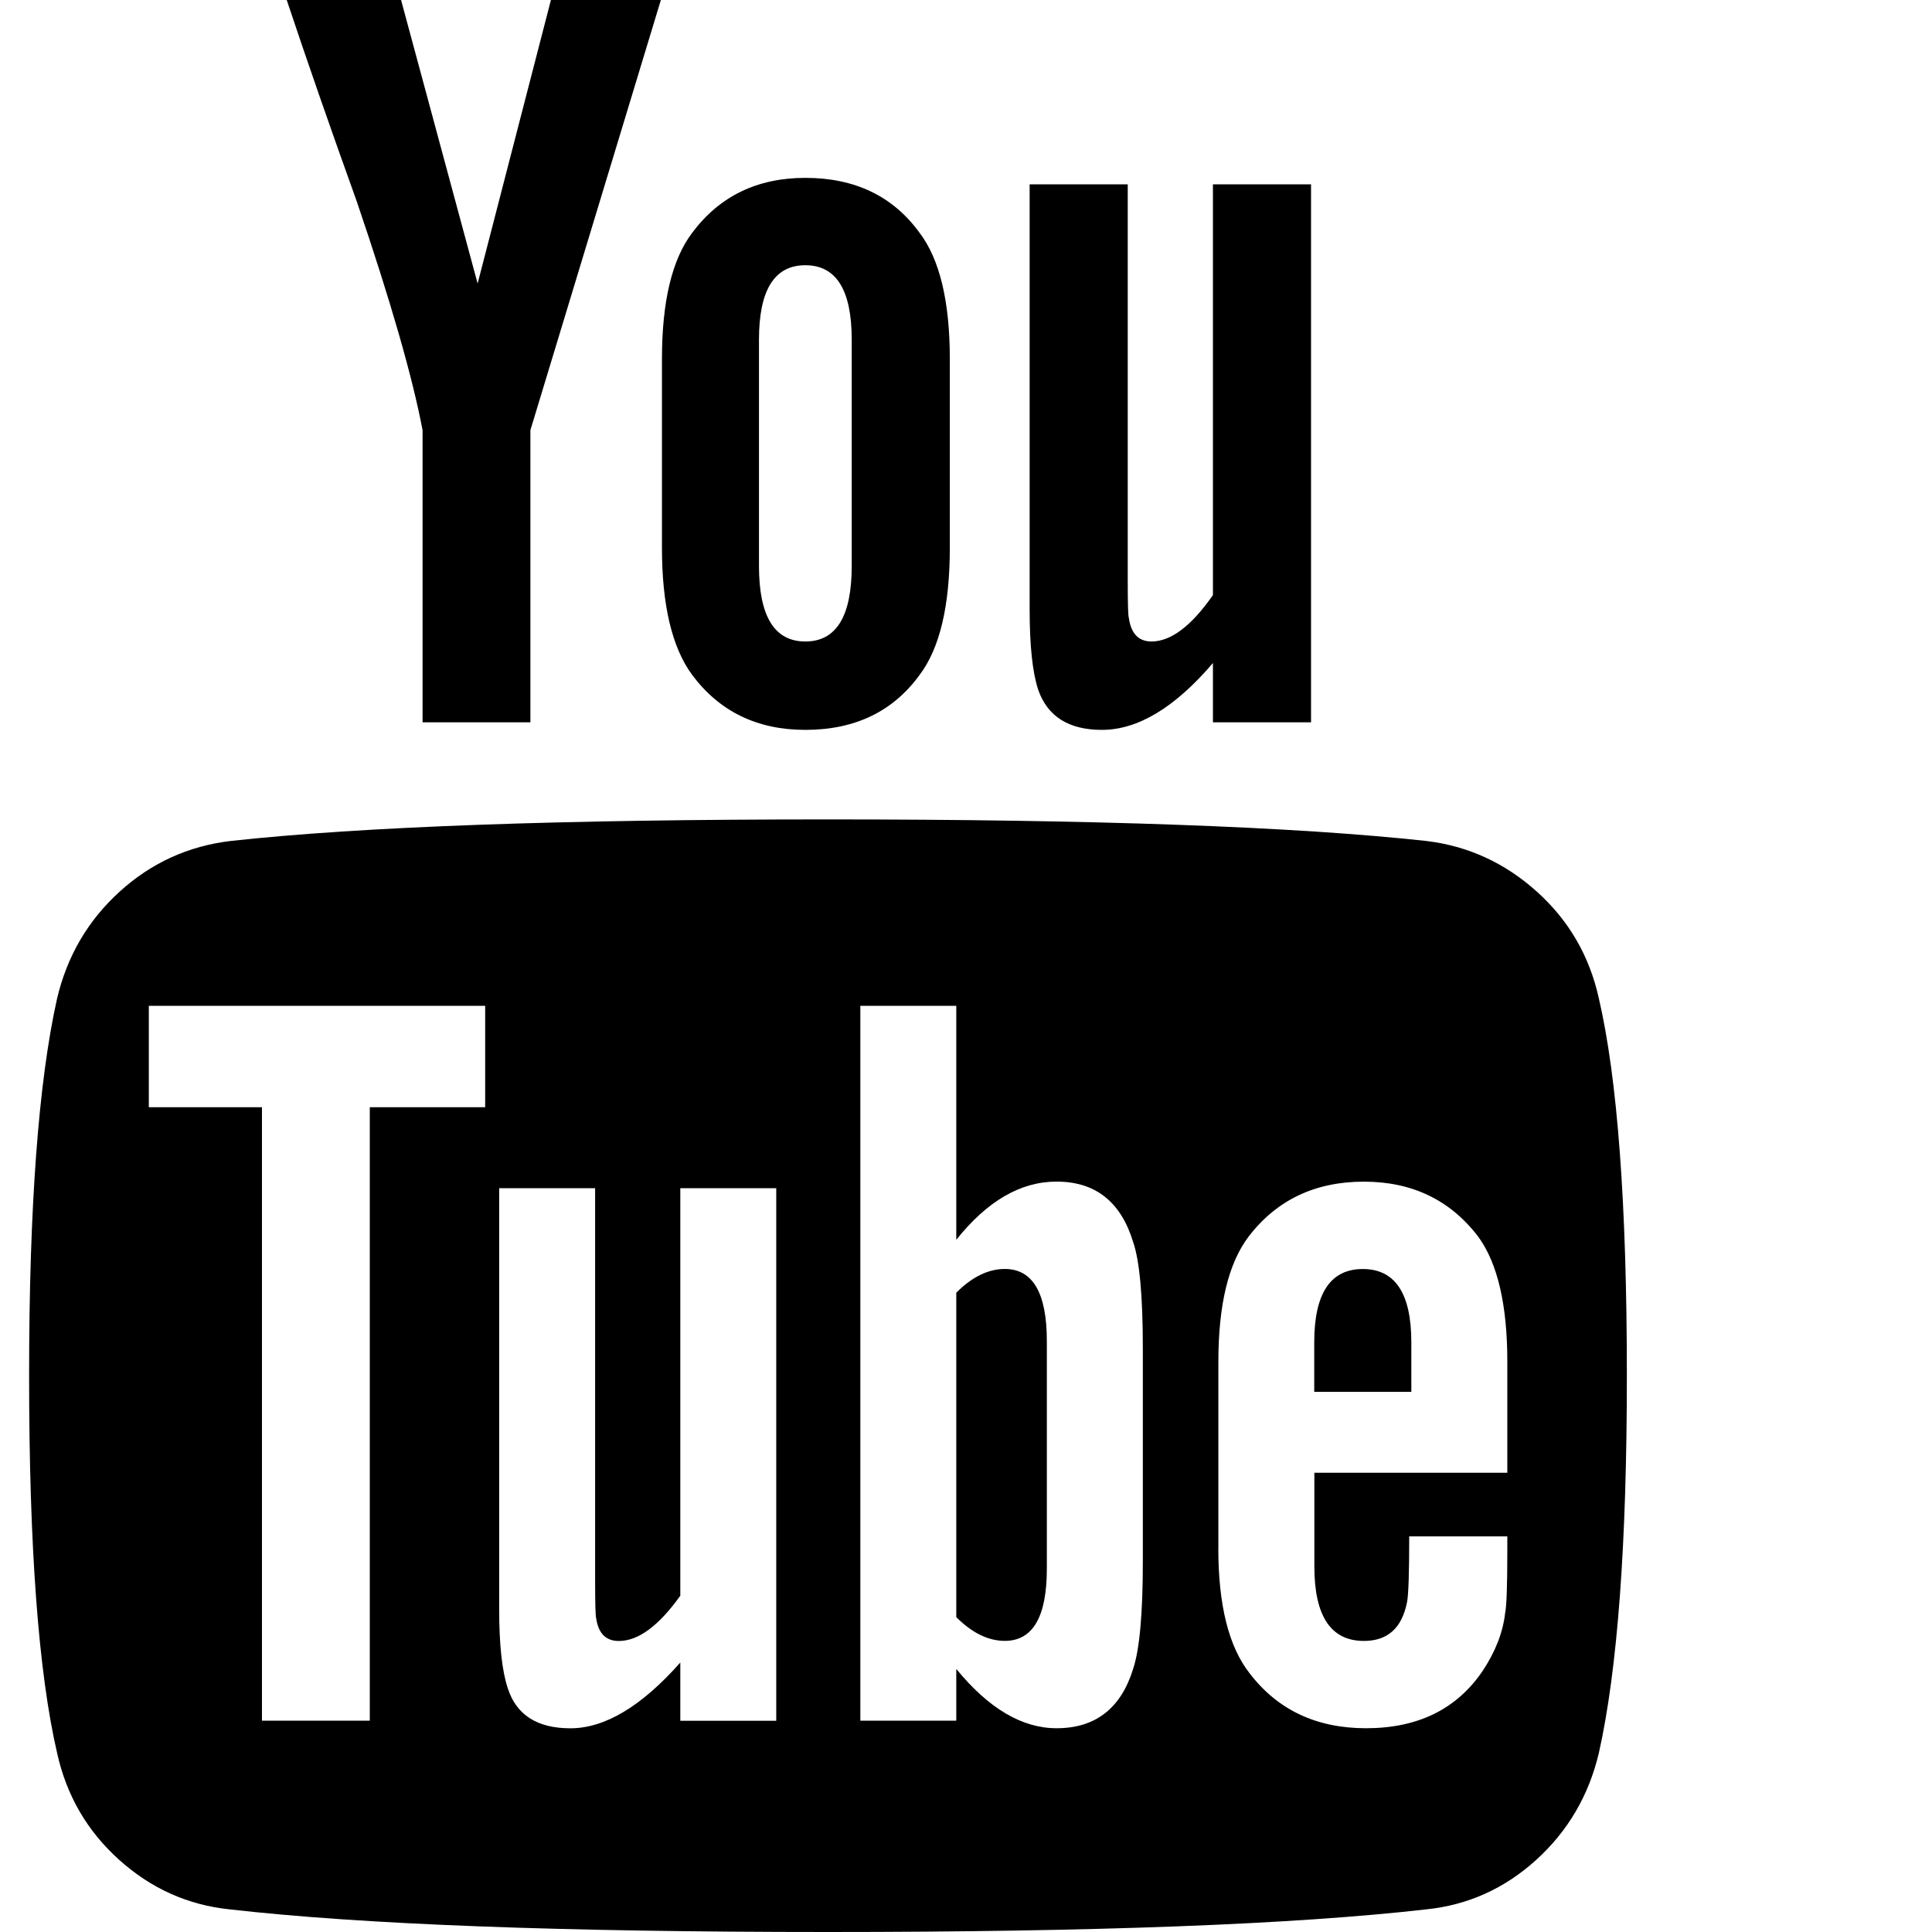
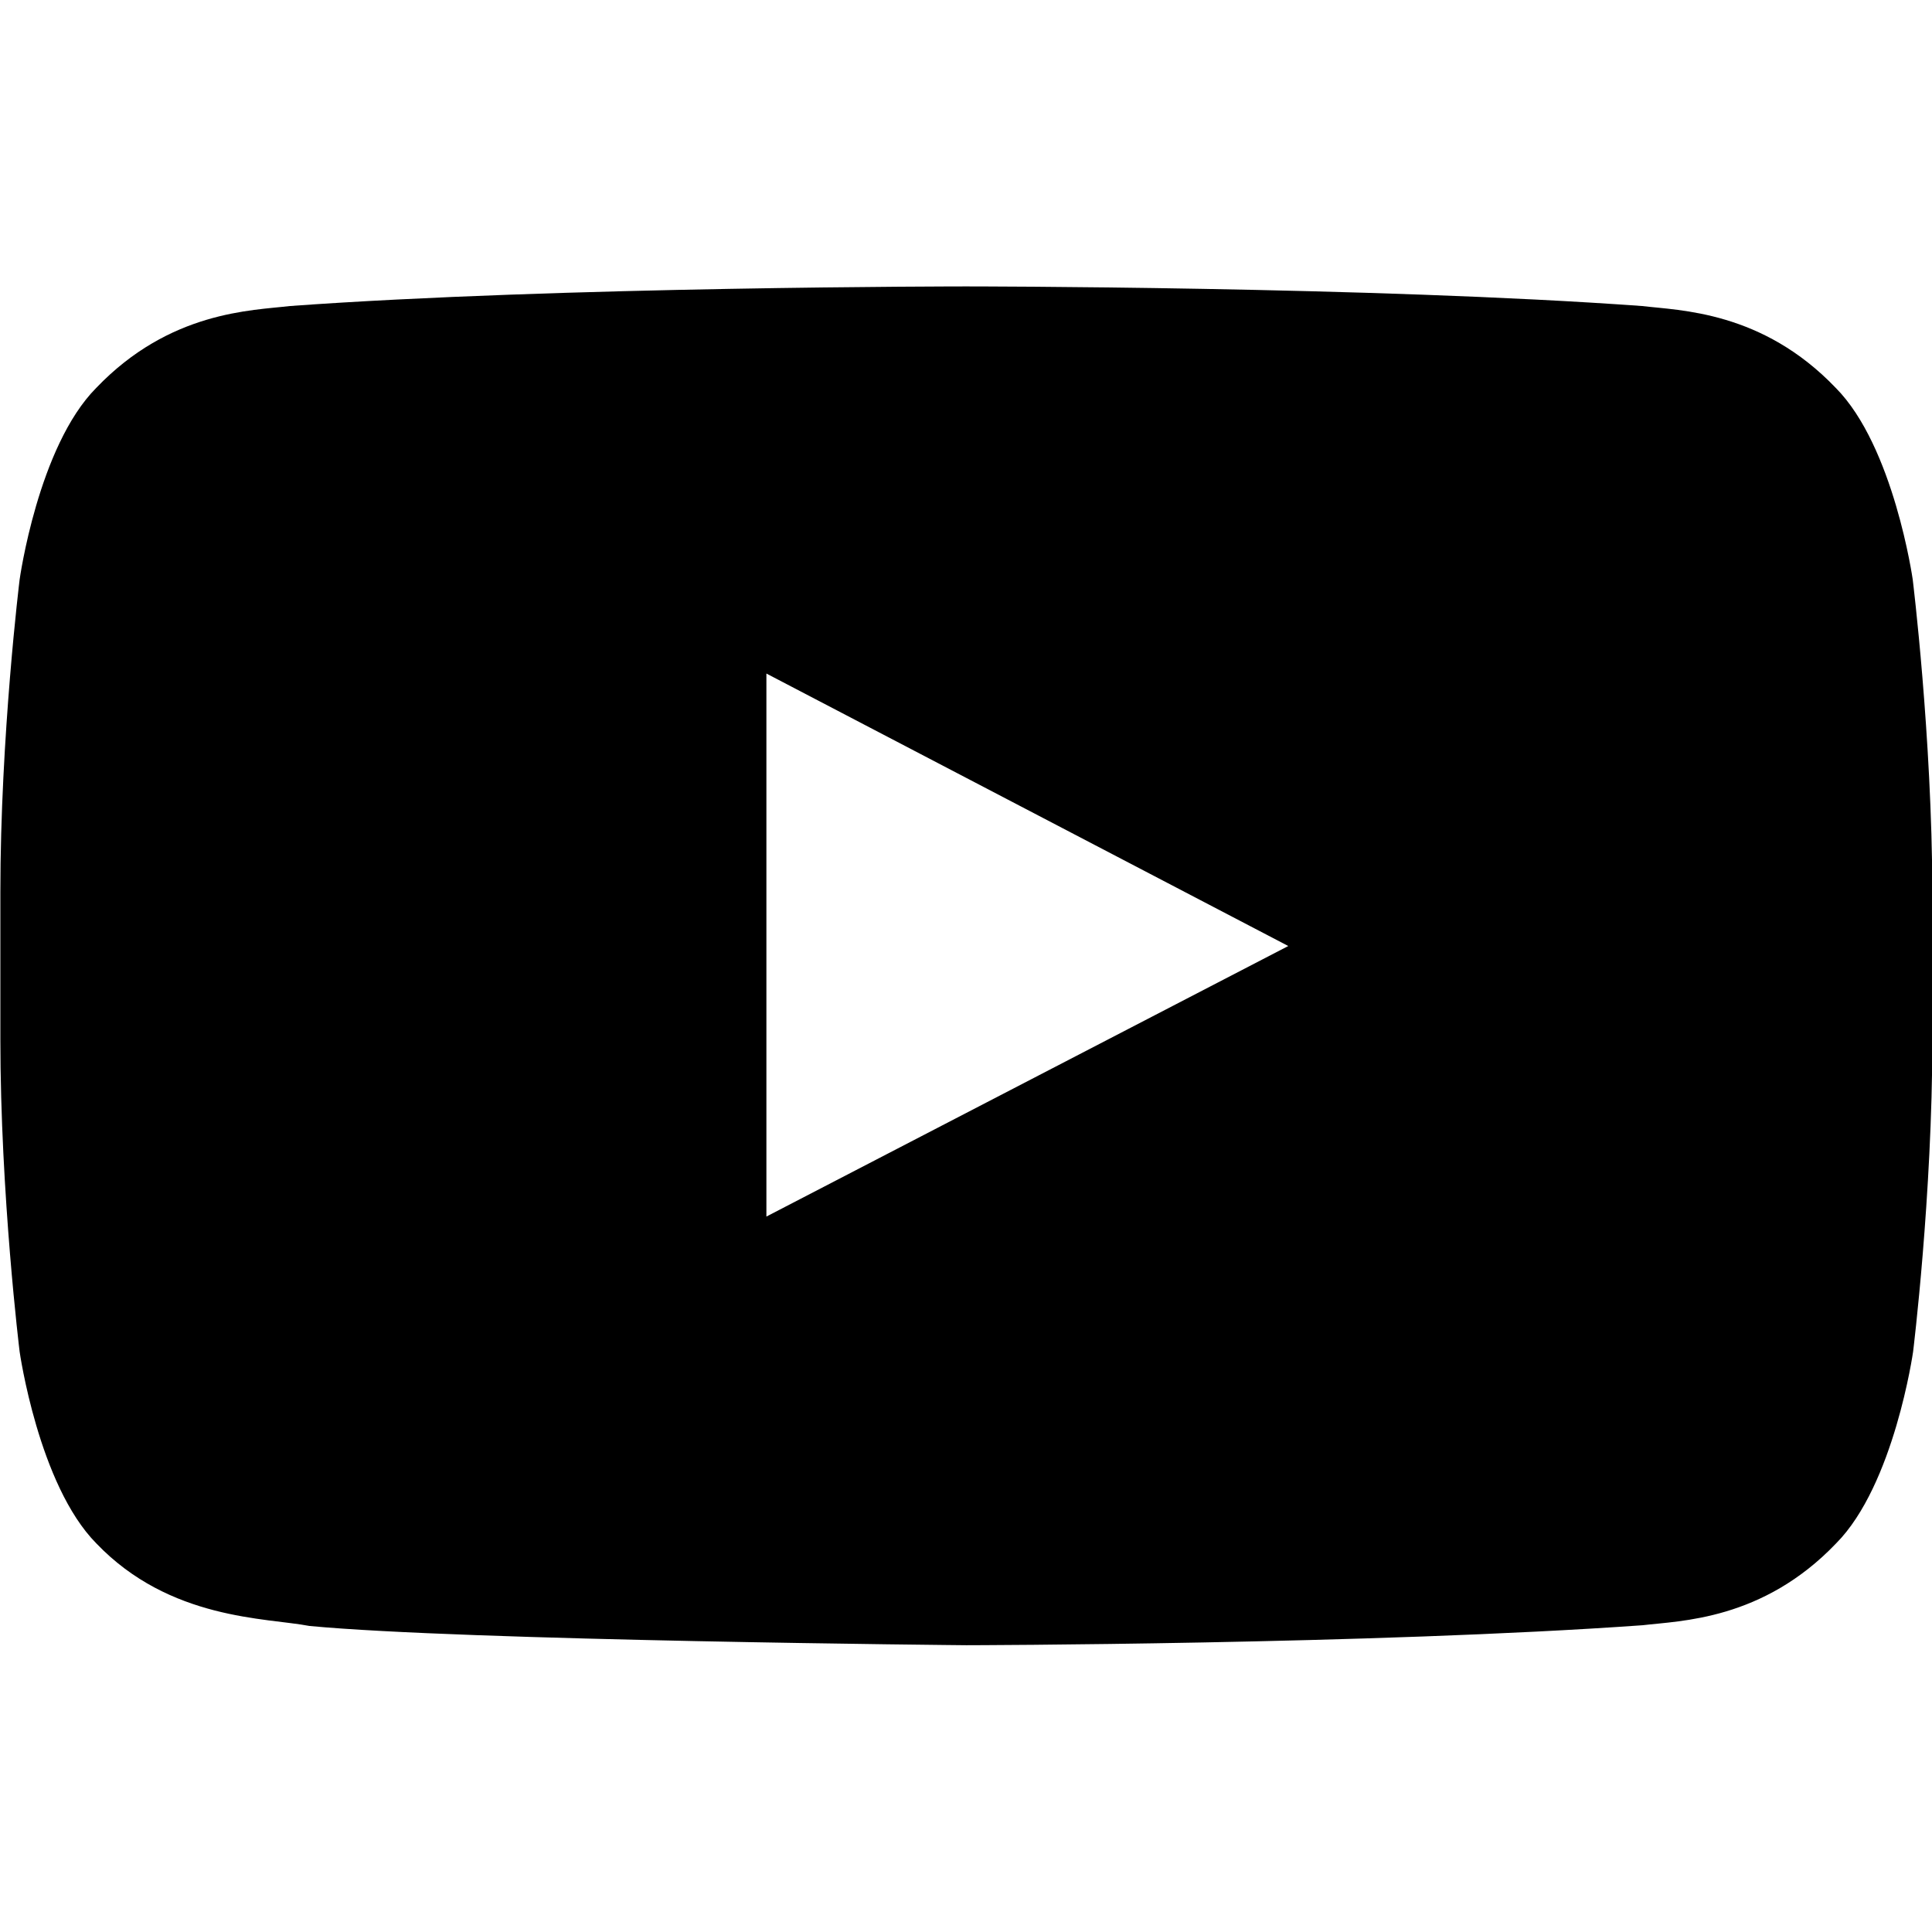
<svg xmlns="http://www.w3.org/2000/svg" version="1.1" width="32" height="32" viewBox="0 0 32 32">
-   <path fill="#000000" d="M0.482 22.786q0-4.179 0.464-6.25 0.25-1.054 1.036-1.768t1.839-0.839q3.268-0.357 9.893-0.357t9.911 0.357q1.036 0.125 1.83 0.839t1.027 1.768q0.464 2 0.464 6.25 0 4.179-0.464 6.25-0.25 1.054-1.036 1.768t-1.821 0.821q-3.286 0.375-9.911 0.375t-9.911-0.375q-1.036-0.107-1.83-0.821t-1.027-1.768q-0.464-2-0.464-6.25zM2.464 18.339h1.875v10.161h1.786v-10.161h1.911v-1.679h-5.571v1.679zM4.75 0h1.893l1.268 4.696 1.214-4.696h1.821l-2.161 7.125v4.839h-1.786v-4.839q-0.25-1.321-1.089-3.786-0.661-1.839-1.161-3.339zM8.268 26.661q0 0.875 0.143 1.304 0.214 0.661 1.036 0.661 0.857 0 1.821-1.089v0.964h1.589v-8.821h-1.589v6.75q-0.536 0.75-1.018 0.75-0.321 0-0.375-0.375-0.018-0.054-0.018-0.625v-6.5h-1.589v6.982zM10.964 9.071v-3.125q0-1.429 0.5-2.089 0.679-0.911 1.875-0.911 1.232 0 1.893 0.911 0.5 0.661 0.5 2.089v3.125q0 1.446-0.5 2.107-0.661 0.911-1.893 0.911-1.196 0-1.875-0.911-0.5-0.679-0.5-2.107zM12.571 9.375q0 1.25 0.768 1.25t0.768-1.25v-3.75q0-1.232-0.768-1.232t-0.768 1.232v3.75zM14.25 28.5h1.589v-0.857q0.804 0.982 1.661 0.982 0.964 0 1.268-0.982 0.161-0.482 0.161-1.786v-3.518q0-1.304-0.161-1.768-0.304-1-1.268-1-0.893 0-1.661 0.964v-3.875h-1.589v11.839zM15.839 26.786v-5.375q0.393-0.393 0.804-0.393 0.696 0 0.696 1.196v3.768q0 1.196-0.696 1.196-0.411 0-0.804-0.393zM17.054 10.089v-7.036h1.625v6.554q0 0.589 0.018 0.625 0.054 0.393 0.375 0.393 0.482 0 1.018-0.768v-6.804h1.625v8.911h-1.625v-0.982q-0.946 1.107-1.839 1.107-0.821 0-1.054-0.661-0.143-0.429-0.143-1.339zM20.179 25.643q0 1.411 0.518 2.071 0.696 0.911 1.929 0.911 1.286 0 1.929-0.946 0.321-0.482 0.375-0.964 0.036-0.161 0.036-1.036v-0.232h-1.625q0 0.911-0.036 1.089-0.125 0.643-0.714 0.643-0.821 0-0.821-1.232v-1.554h3.196v-1.839q0-1.411-0.482-2.071-0.696-0.911-1.893-0.911-1.214 0-1.911 0.911-0.5 0.661-0.5 2.071v3.089zM21.768 23.054v-0.821q0-1.214 0.804-1.214t0.804 1.214v0.821h-1.607z" />
+   <path d="M31.681 9.6c0 0-0.313-2.206-1.275-3.175-1.219-1.275-2.581-1.281-3.206-1.356-4.475-0.325-11.194-0.325-11.194-0.325h-0.012c0 0-6.719 0-11.194 0.325-0.625 0.075-1.987 0.081-3.206 1.356-0.963 0.969-1.269 3.175-1.269 3.175s-0.319 2.588-0.319 5.181v2.425c0 2.587 0.319 5.181 0.319 5.181s0.313 2.206 1.269 3.175c1.219 1.275 2.819 1.231 3.531 1.369 2.563 0.244 10.881 0.319 10.881 0.319s6.725-0.012 11.2-0.331c0.625-0.075 1.988-0.081 3.206-1.356 0.962-0.969 1.275-3.175 1.275-3.175s0.319-2.587 0.319-5.181v-2.425c-0.006-2.588-0.325-5.181-0.325-5.181zM12.694 20.15v-8.994l8.644 4.513-8.644 4.481z" />
</svg>
